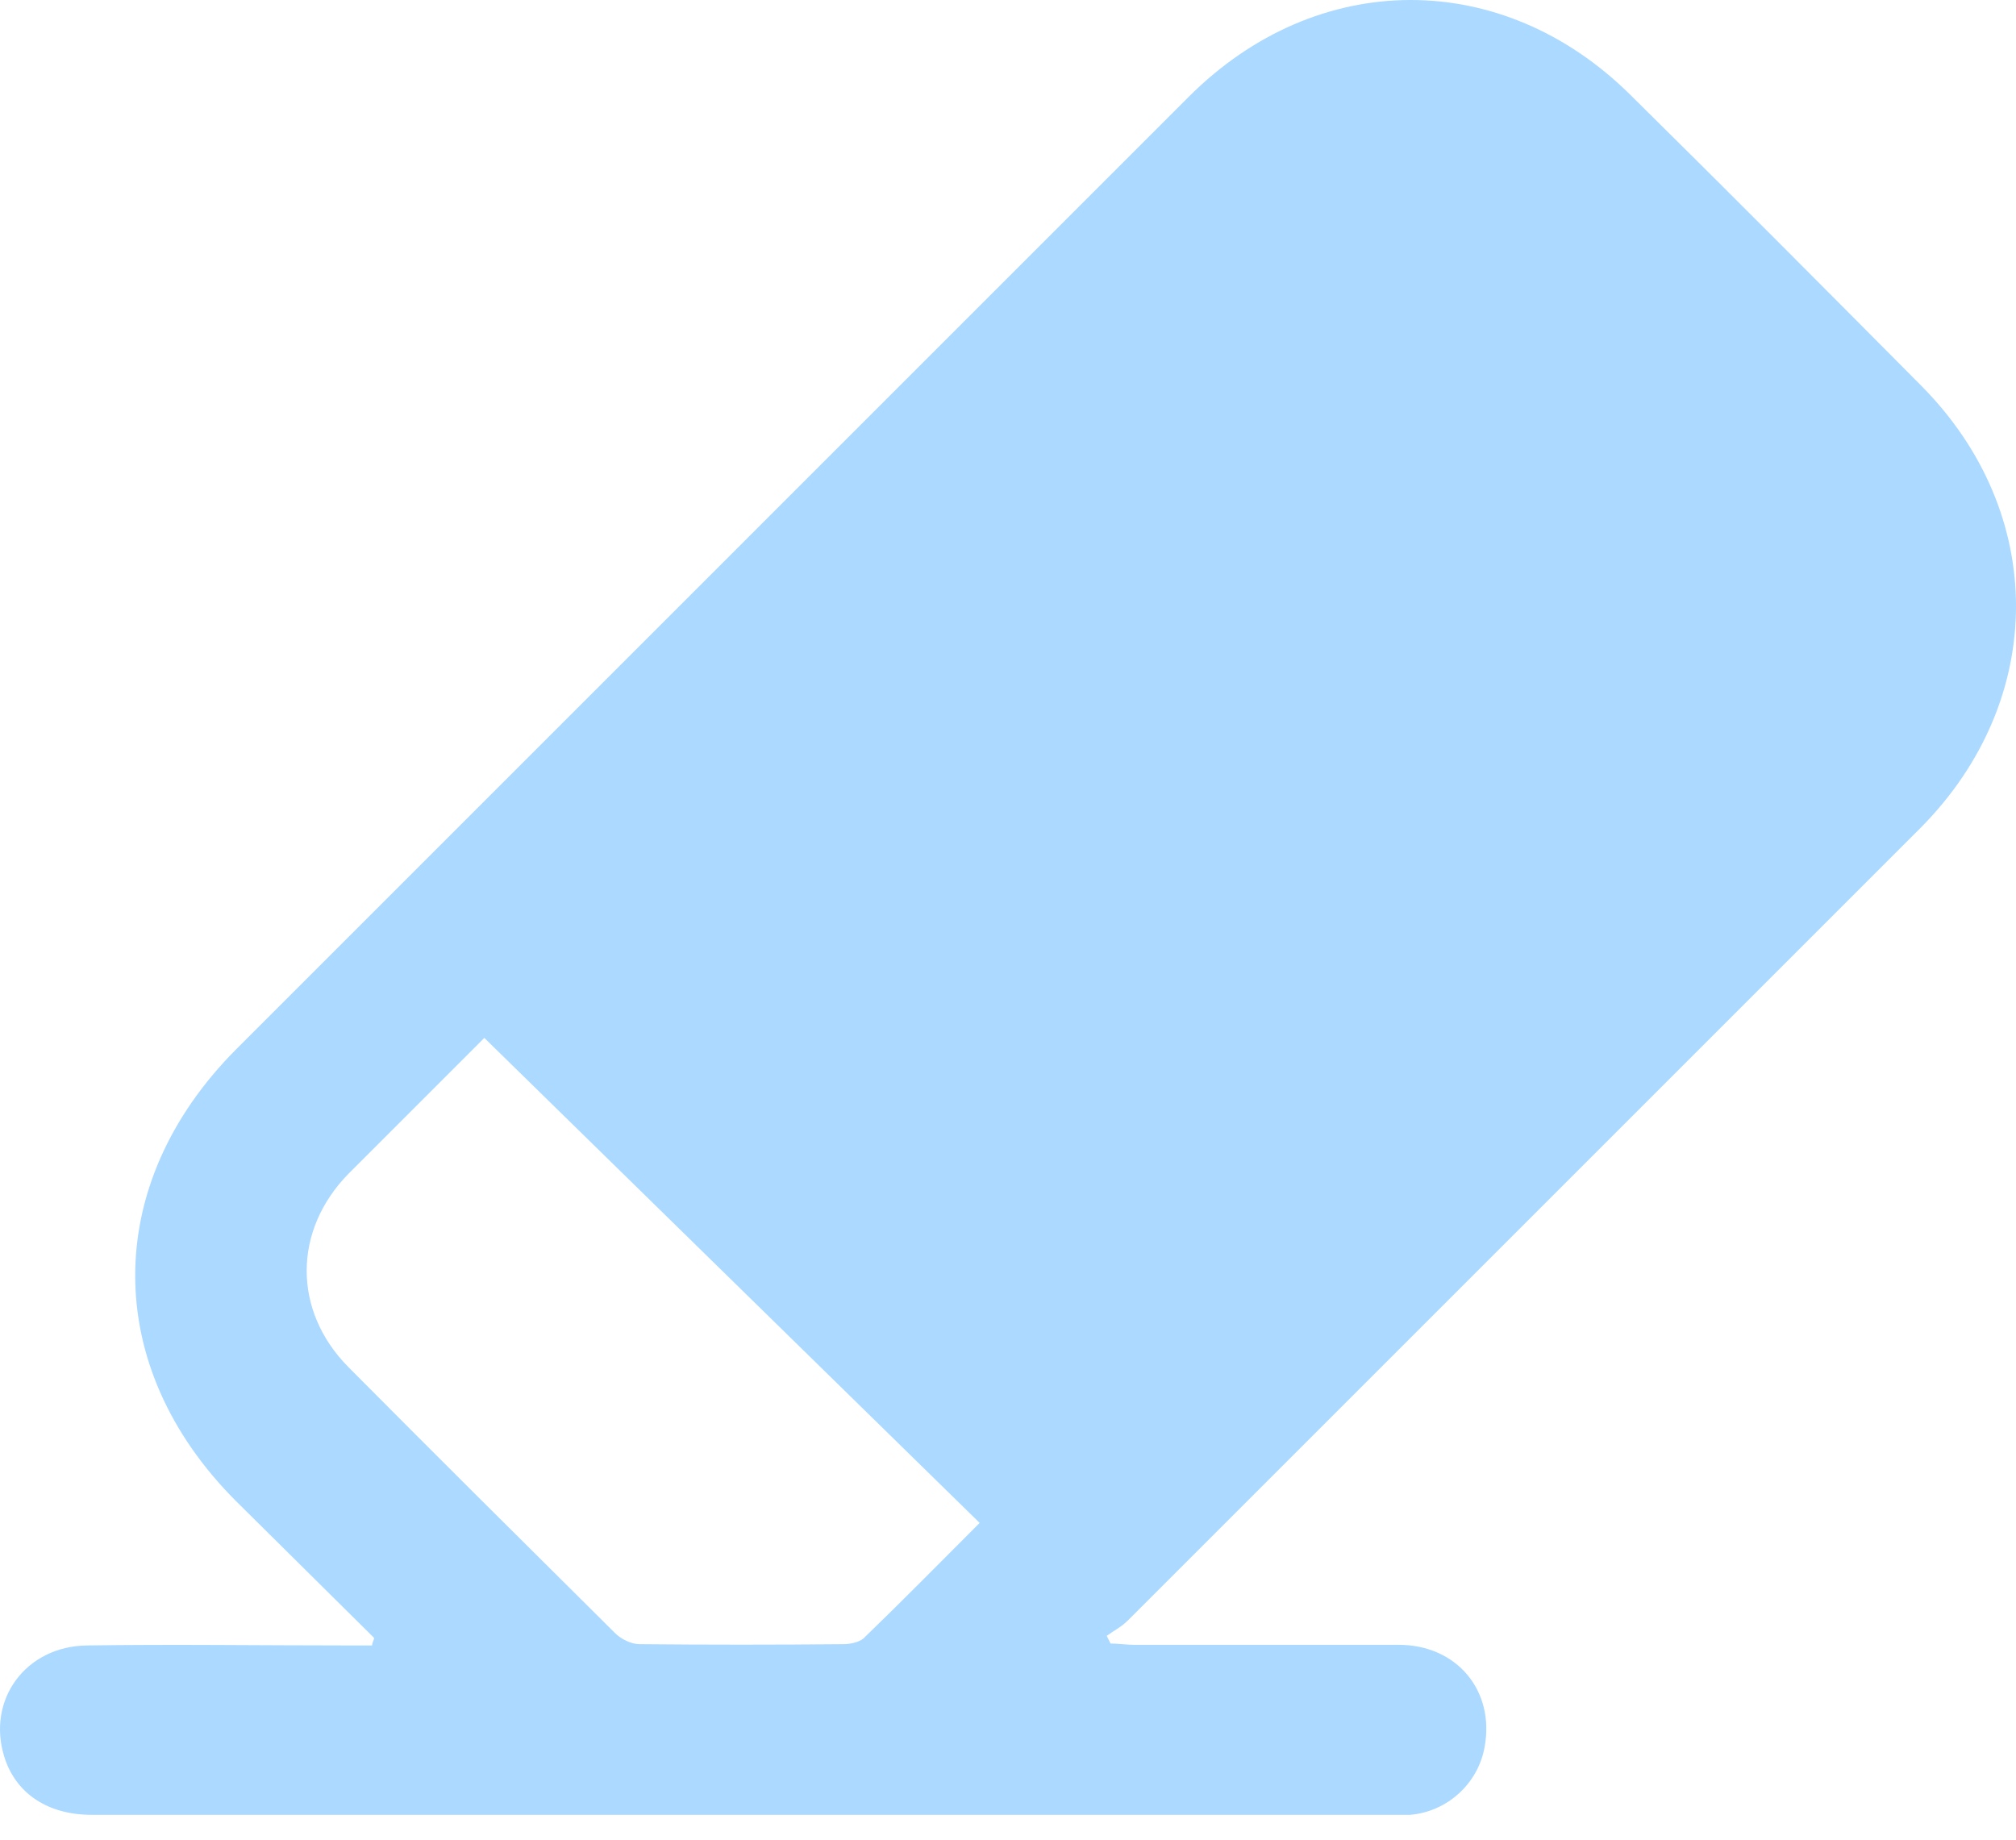
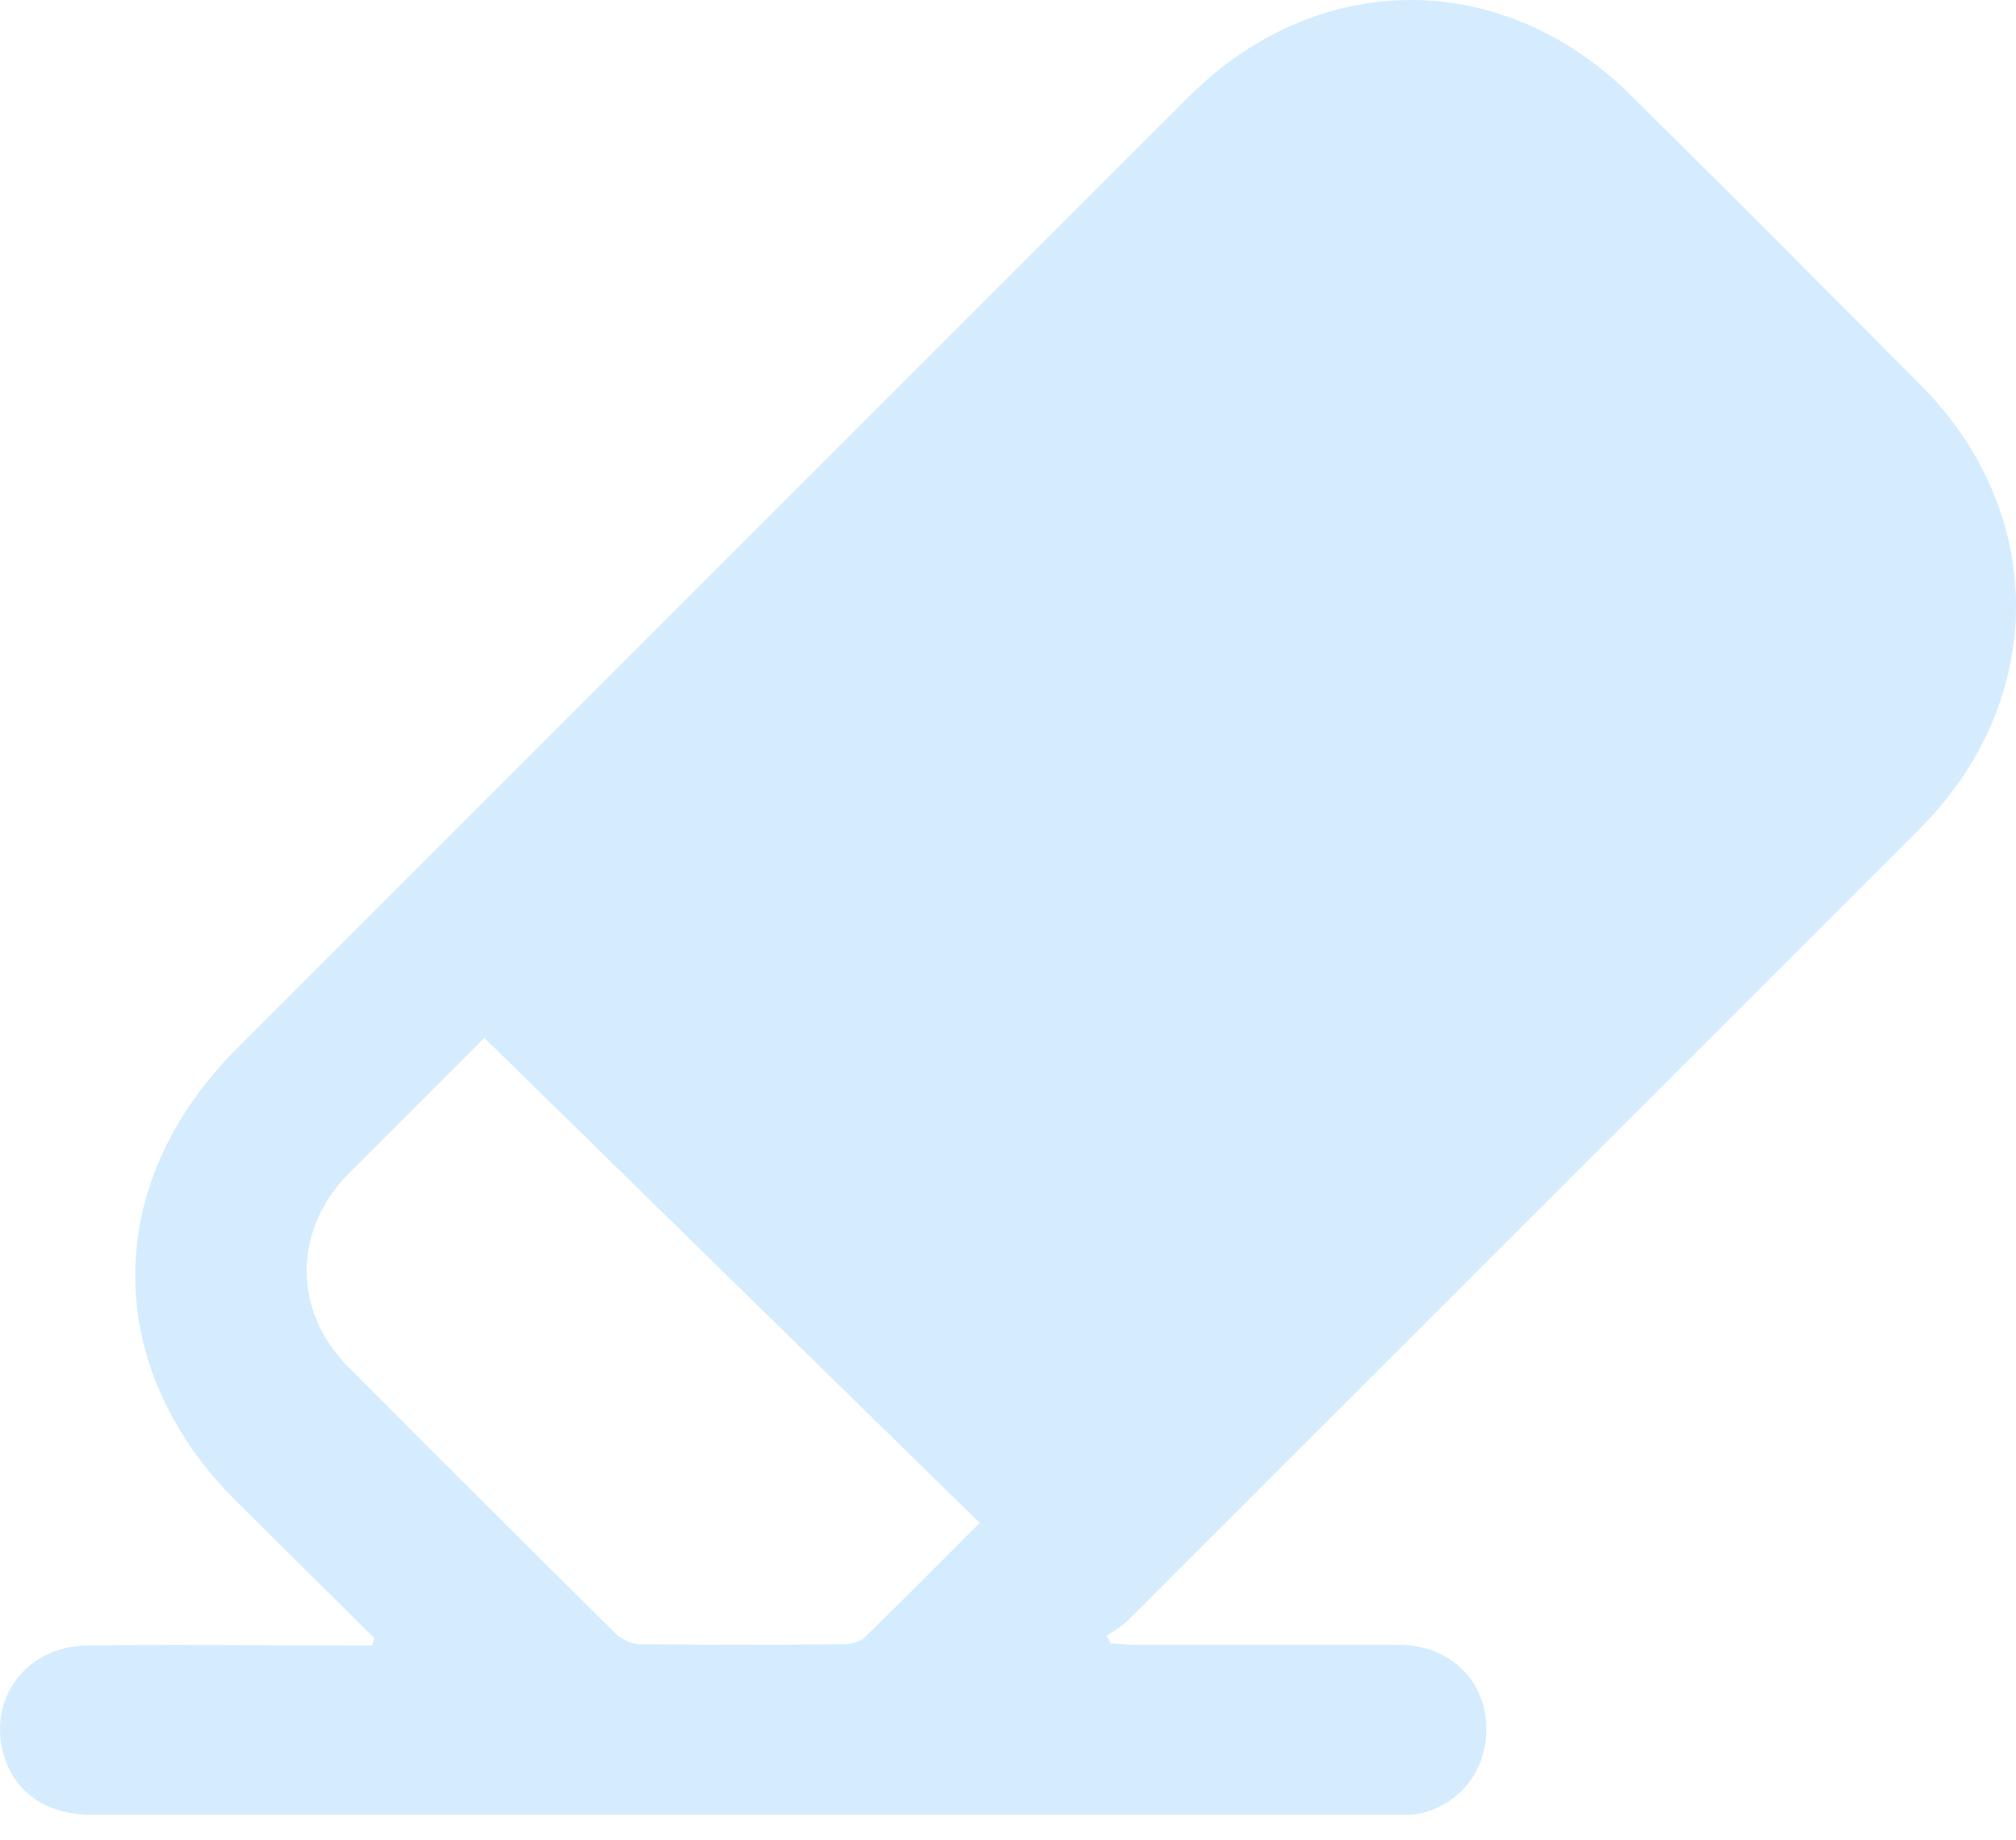
- <svg xmlns="http://www.w3.org/2000/svg" width="80" height="73" viewBox="0 0 80 73" fill="none">
-   <path d="M14.84 64.998C13.007 63.19 11.199 61.382 9.366 59.574C4.019 54.227 4.044 46.996 9.366 41.649C21.969 29.046 34.573 16.442 47.176 3.838C52.269 -1.254 59.602 -1.279 64.694 3.762C68.564 7.581 72.384 11.426 76.228 15.296C81.27 20.363 81.244 27.773 76.228 32.84C65.738 43.33 55.248 53.82 44.758 64.31C44.503 64.565 44.197 64.718 43.917 64.921C43.968 65.023 44.019 65.125 44.07 65.227C44.376 65.227 44.707 65.278 45.012 65.278C48.501 65.278 52.014 65.278 55.502 65.278C57.82 65.278 59.322 67.111 58.914 69.326C58.66 70.778 57.438 71.898 55.961 72.025C55.783 72.025 55.579 72.025 55.401 72.025C38.138 72.025 20.9 72.025 3.637 72.025C1.905 72.025 0.632 71.185 0.174 69.734C-0.539 67.468 1.014 65.329 3.459 65.303C6.896 65.252 10.333 65.303 13.745 65.303C14.076 65.303 14.407 65.303 14.764 65.303C14.764 65.227 14.815 65.125 14.84 65.049V64.998ZM38.876 60.44C32.281 53.973 25.763 47.607 19.219 41.191C17.488 42.922 15.655 44.756 13.822 46.589C11.632 48.83 11.606 52.012 13.822 54.253C17.335 57.792 20.875 61.306 24.414 64.82C24.643 65.049 25.05 65.252 25.381 65.252C28.08 65.278 30.779 65.278 33.478 65.252C33.733 65.252 34.089 65.176 34.267 65.023C35.77 63.572 37.246 62.07 38.876 60.44Z" fill="#ABD9FF" />
+ <svg xmlns="http://www.w3.org/2000/svg" width="100%" height="100%" viewBox="0 0 80 73" fill="none">
+   <g opacity="0.5">
+     <path d="M14.84 64.998C13.007 63.19 11.199 61.382 9.366 59.574C4.019 54.227 4.044 46.996 9.366 41.649C21.969 29.046 34.573 16.442 47.176 3.838C52.269 -1.254 59.602 -1.279 64.694 3.762C68.564 7.581 72.384 11.426 76.228 15.296C81.27 20.363 81.244 27.773 76.228 32.84C65.738 43.33 55.248 53.82 44.758 64.31C44.503 64.565 44.197 64.718 43.917 64.921C43.968 65.023 44.019 65.125 44.07 65.227C44.376 65.227 44.707 65.278 45.012 65.278C48.501 65.278 52.014 65.278 55.502 65.278C57.82 65.278 59.322 67.111 58.914 69.326C58.66 70.778 57.438 71.898 55.961 72.025C55.783 72.025 55.579 72.025 55.401 72.025C38.138 72.025 20.9 72.025 3.637 72.025C1.905 72.025 0.632 71.185 0.174 69.734C-0.539 67.468 1.014 65.329 3.459 65.303C6.896 65.252 10.333 65.303 13.745 65.303C14.076 65.303 14.407 65.303 14.764 65.303C14.764 65.227 14.815 65.125 14.84 65.049V64.998ZM38.876 60.44C32.281 53.973 25.763 47.607 19.219 41.191C17.488 42.922 15.655 44.756 13.822 46.589C11.632 48.83 11.606 52.012 13.822 54.253C17.335 57.792 20.875 61.306 24.414 64.82C24.643 65.049 25.05 65.252 25.381 65.252C28.08 65.278 30.779 65.278 33.478 65.252C33.733 65.252 34.089 65.176 34.267 65.023C35.77 63.572 37.246 62.07 38.876 60.44Z" fill="#ABD9FF" />
+   </g>
</svg>
